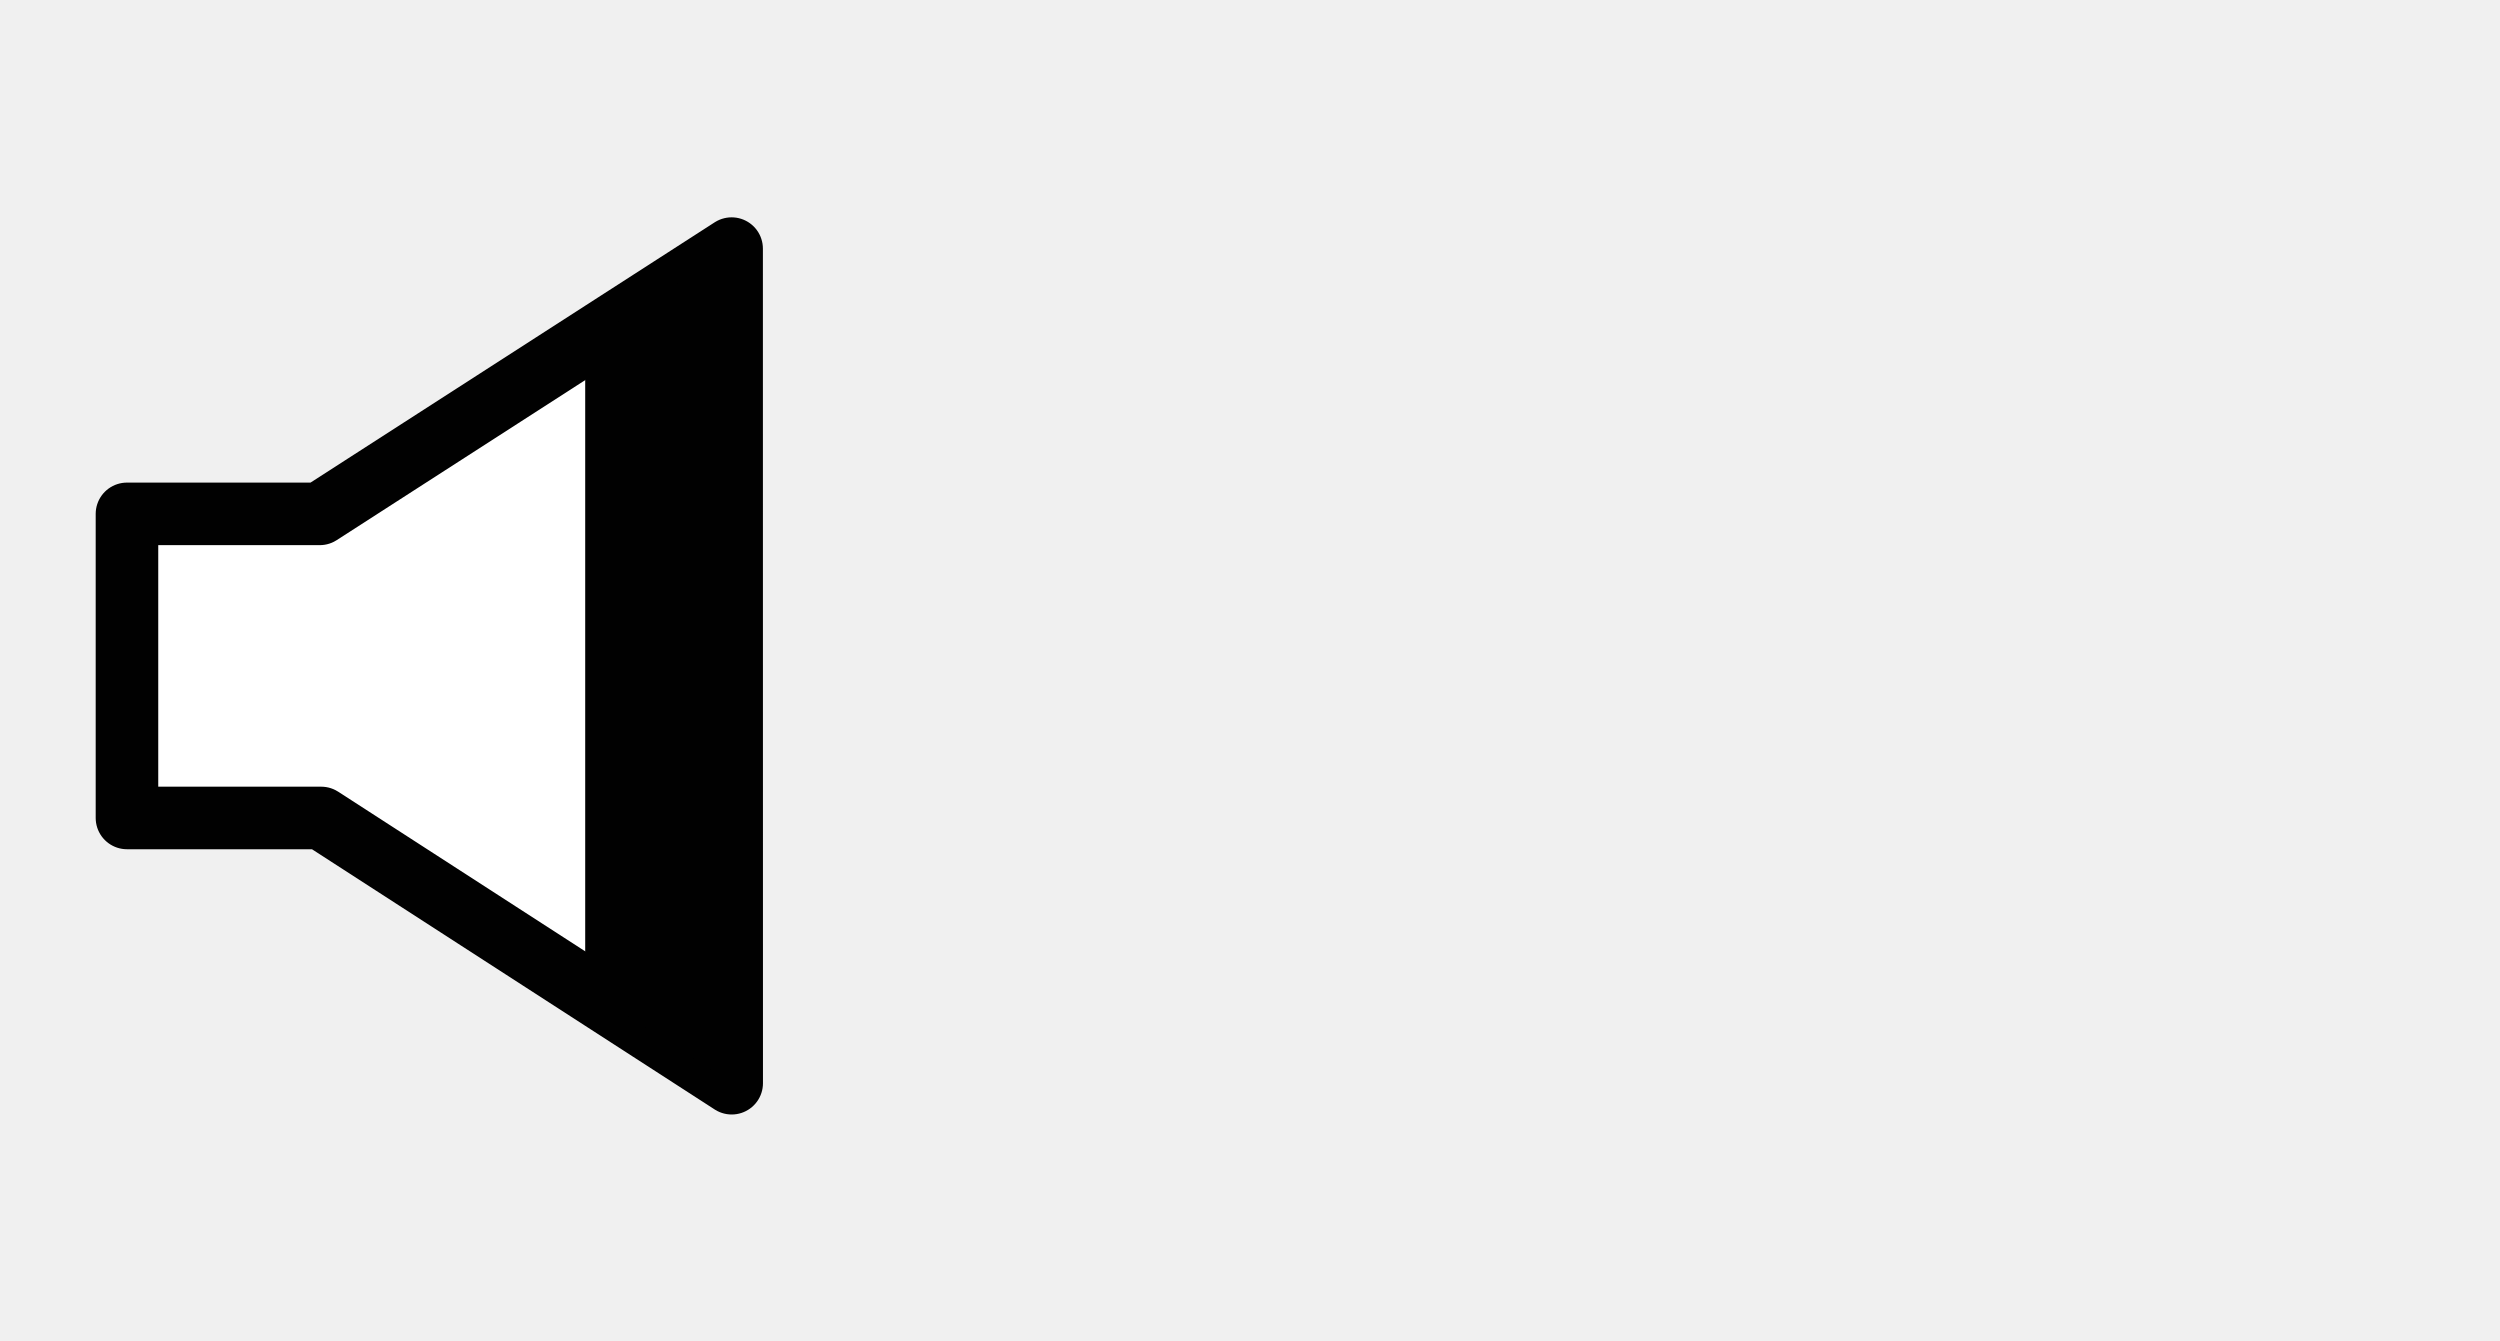
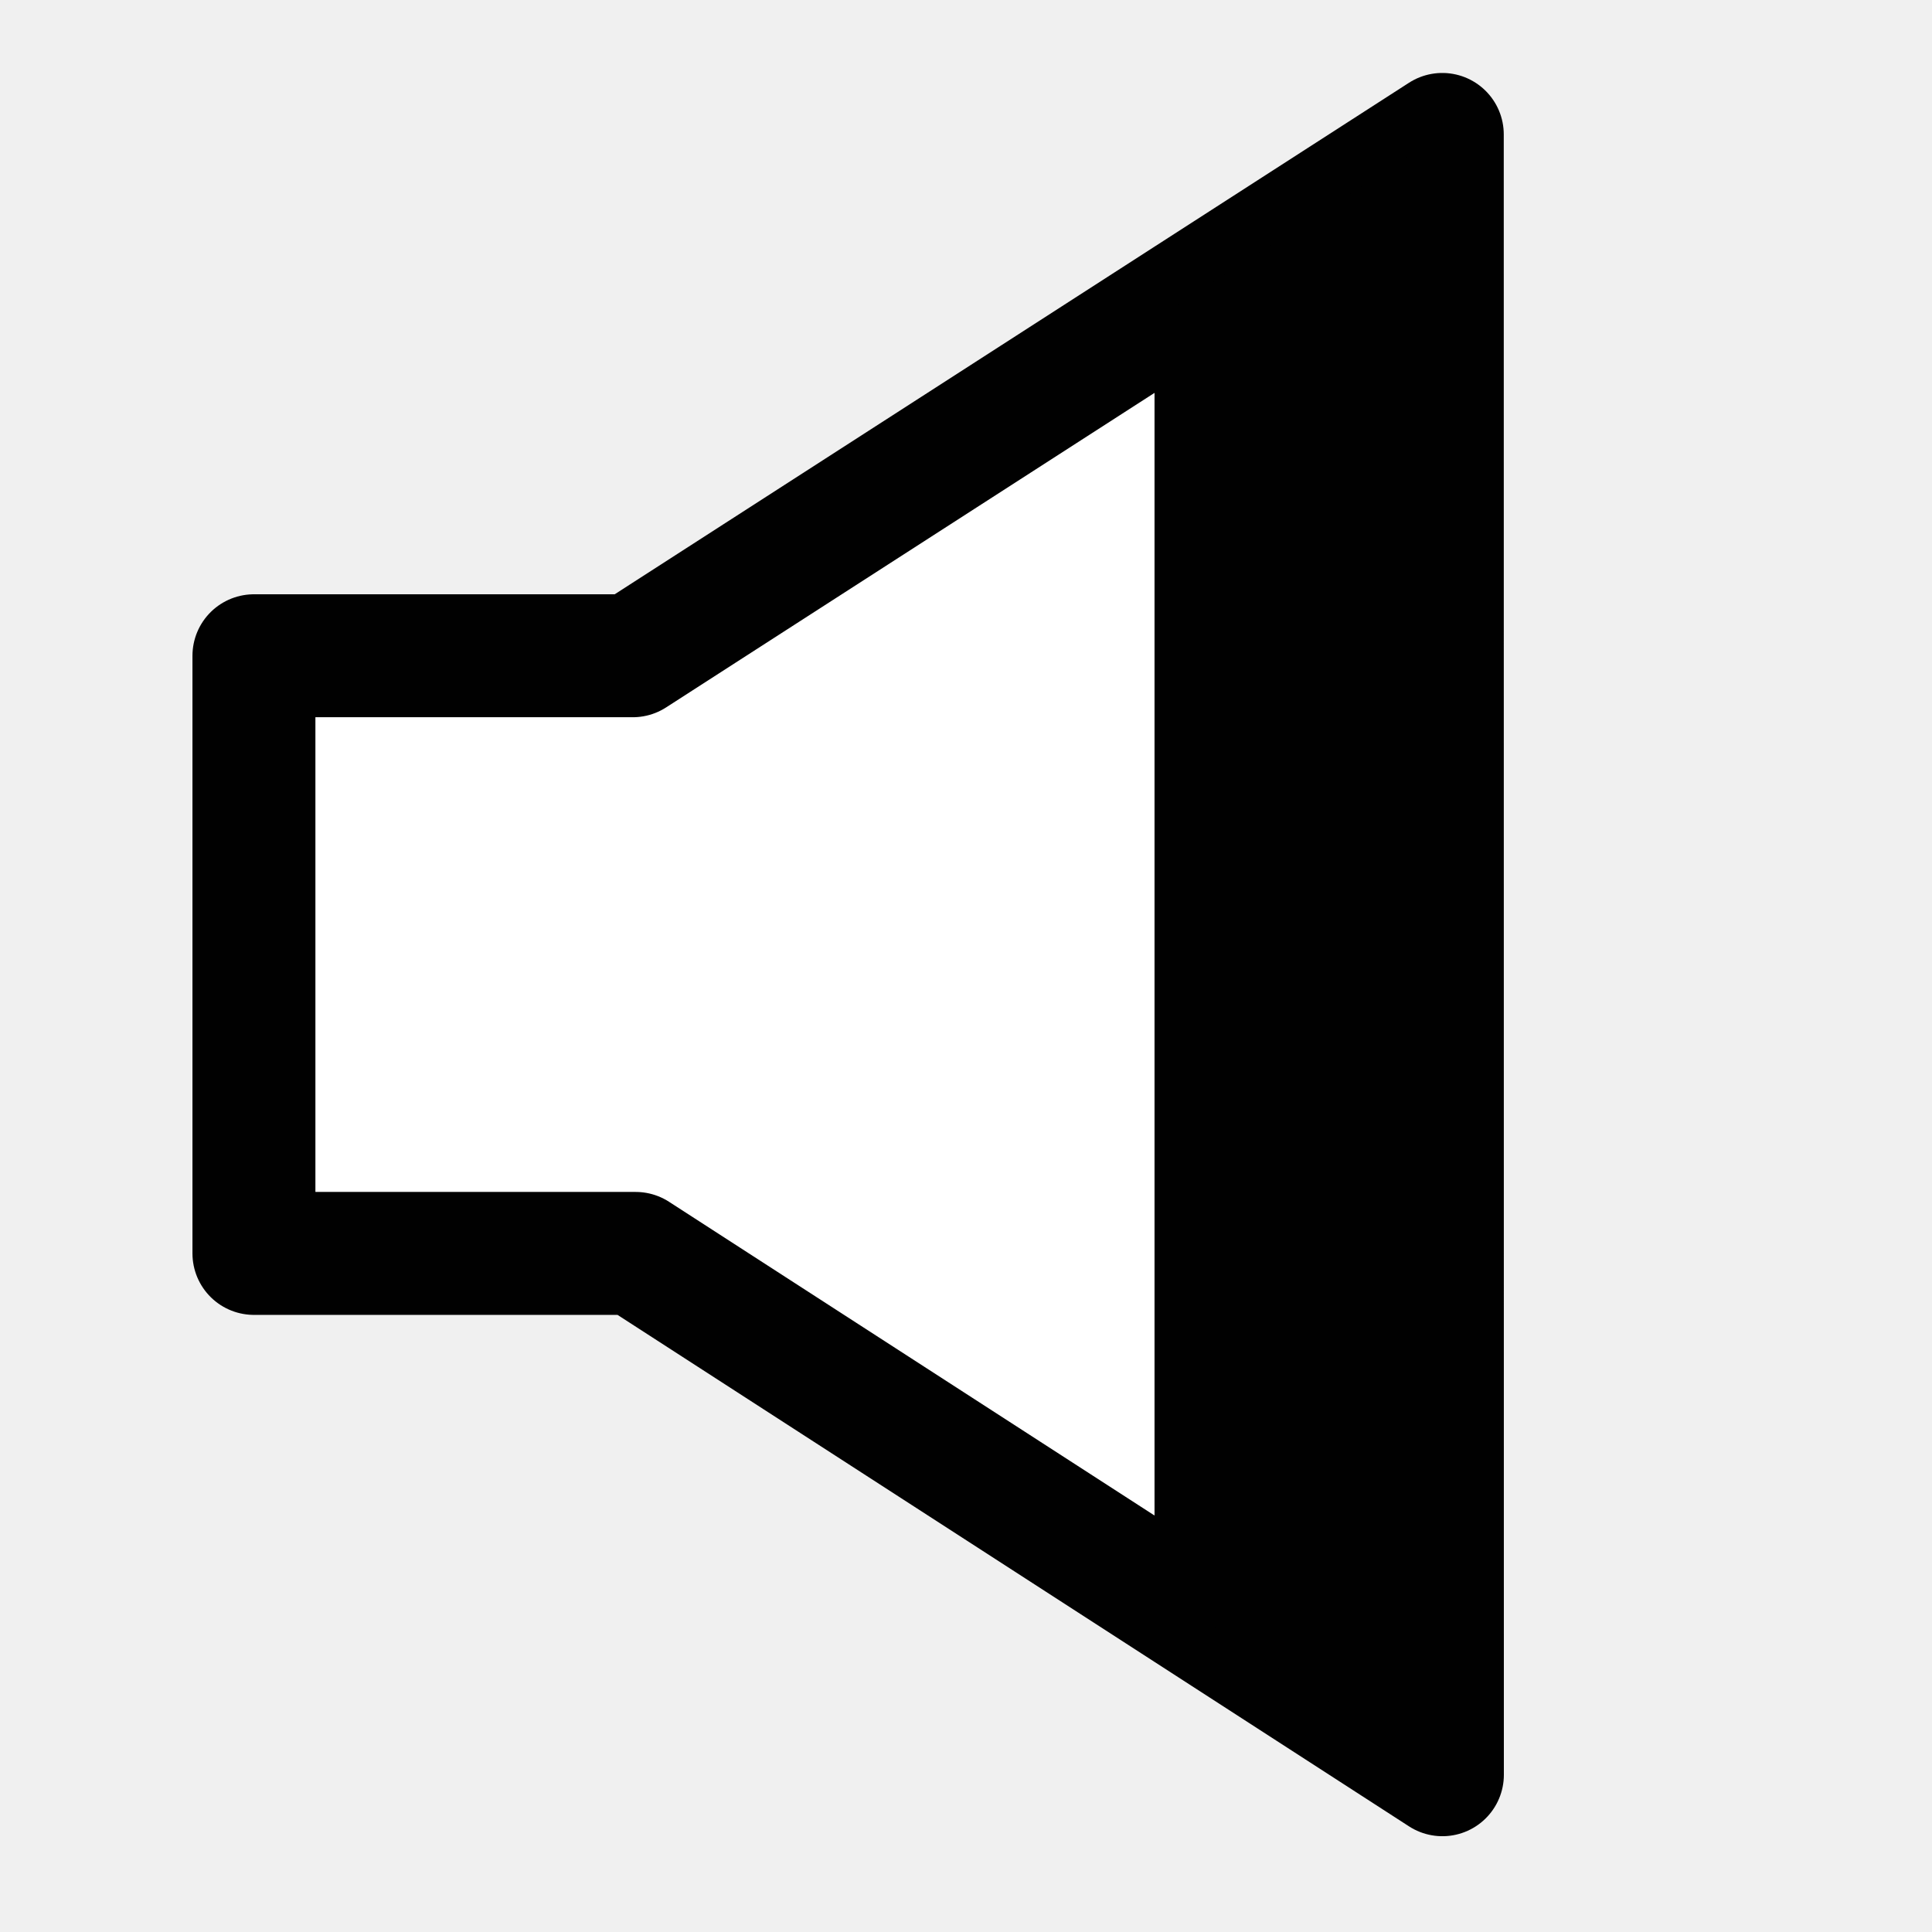
- <svg xmlns="http://www.w3.org/2000/svg" enable-background="new 0 0 139.875 75" height="75px" version="1.1" viewBox="0 0 139.875 75" width="139.875px" x="0px" xml:space="preserve" y="0px">
-   <g display="block" id="device-speaker-066">
+ <svg xmlns="http://www.w3.org/2000/svg" enable-background="new 0 0 55 55" height="55px" id="Layer_1" version="1.1" viewBox="0 0 55 55" width="55px" x="0px" xml:space="preserve" y="0px">
+   <g display="block" id="speaker-066">
    <g display="inline">
      <g>
-         <polygon fill="#FFFFFF" points="40.938,60.606 40.934,13.91 17.889,28.751 7.104,28.751 7.104,45.765 17.971,45.765    " />
+         <polygon fill="#ffffff" points="41.062,50.523 41.059,3.827 18.014,18.668 7.229,18.668 7.229,35.682 18.096,35.682    " />
      </g>
      <g>
-         <polygon fill="none" points="40.938,60.606 40.934,13.91      17.889,28.751 7.104,28.751 7.104,45.765 17.971,45.765    " stroke="#010101" stroke-linejoin="round" stroke-width="3.5" />
+         <polygon fill="none" points="41.062,50.523 41.059,3.827      18.014,18.668 7.229,18.668 7.229,35.682 18.096,35.682    " stroke="#010101" stroke-linejoin="round" stroke-width="3.5" />
      </g>
    </g>
-     <polygon display="inline" fill="#010101" points="40.934,13.91 32.742,19.186 32.742,55.31 40.938,60.606  " />
+     <polygon display="inline" fill="#010101" points="41.059,3.827 32.867,9.103 32.867,45.227 41.062,50.523  " />
  </g>
</svg>
